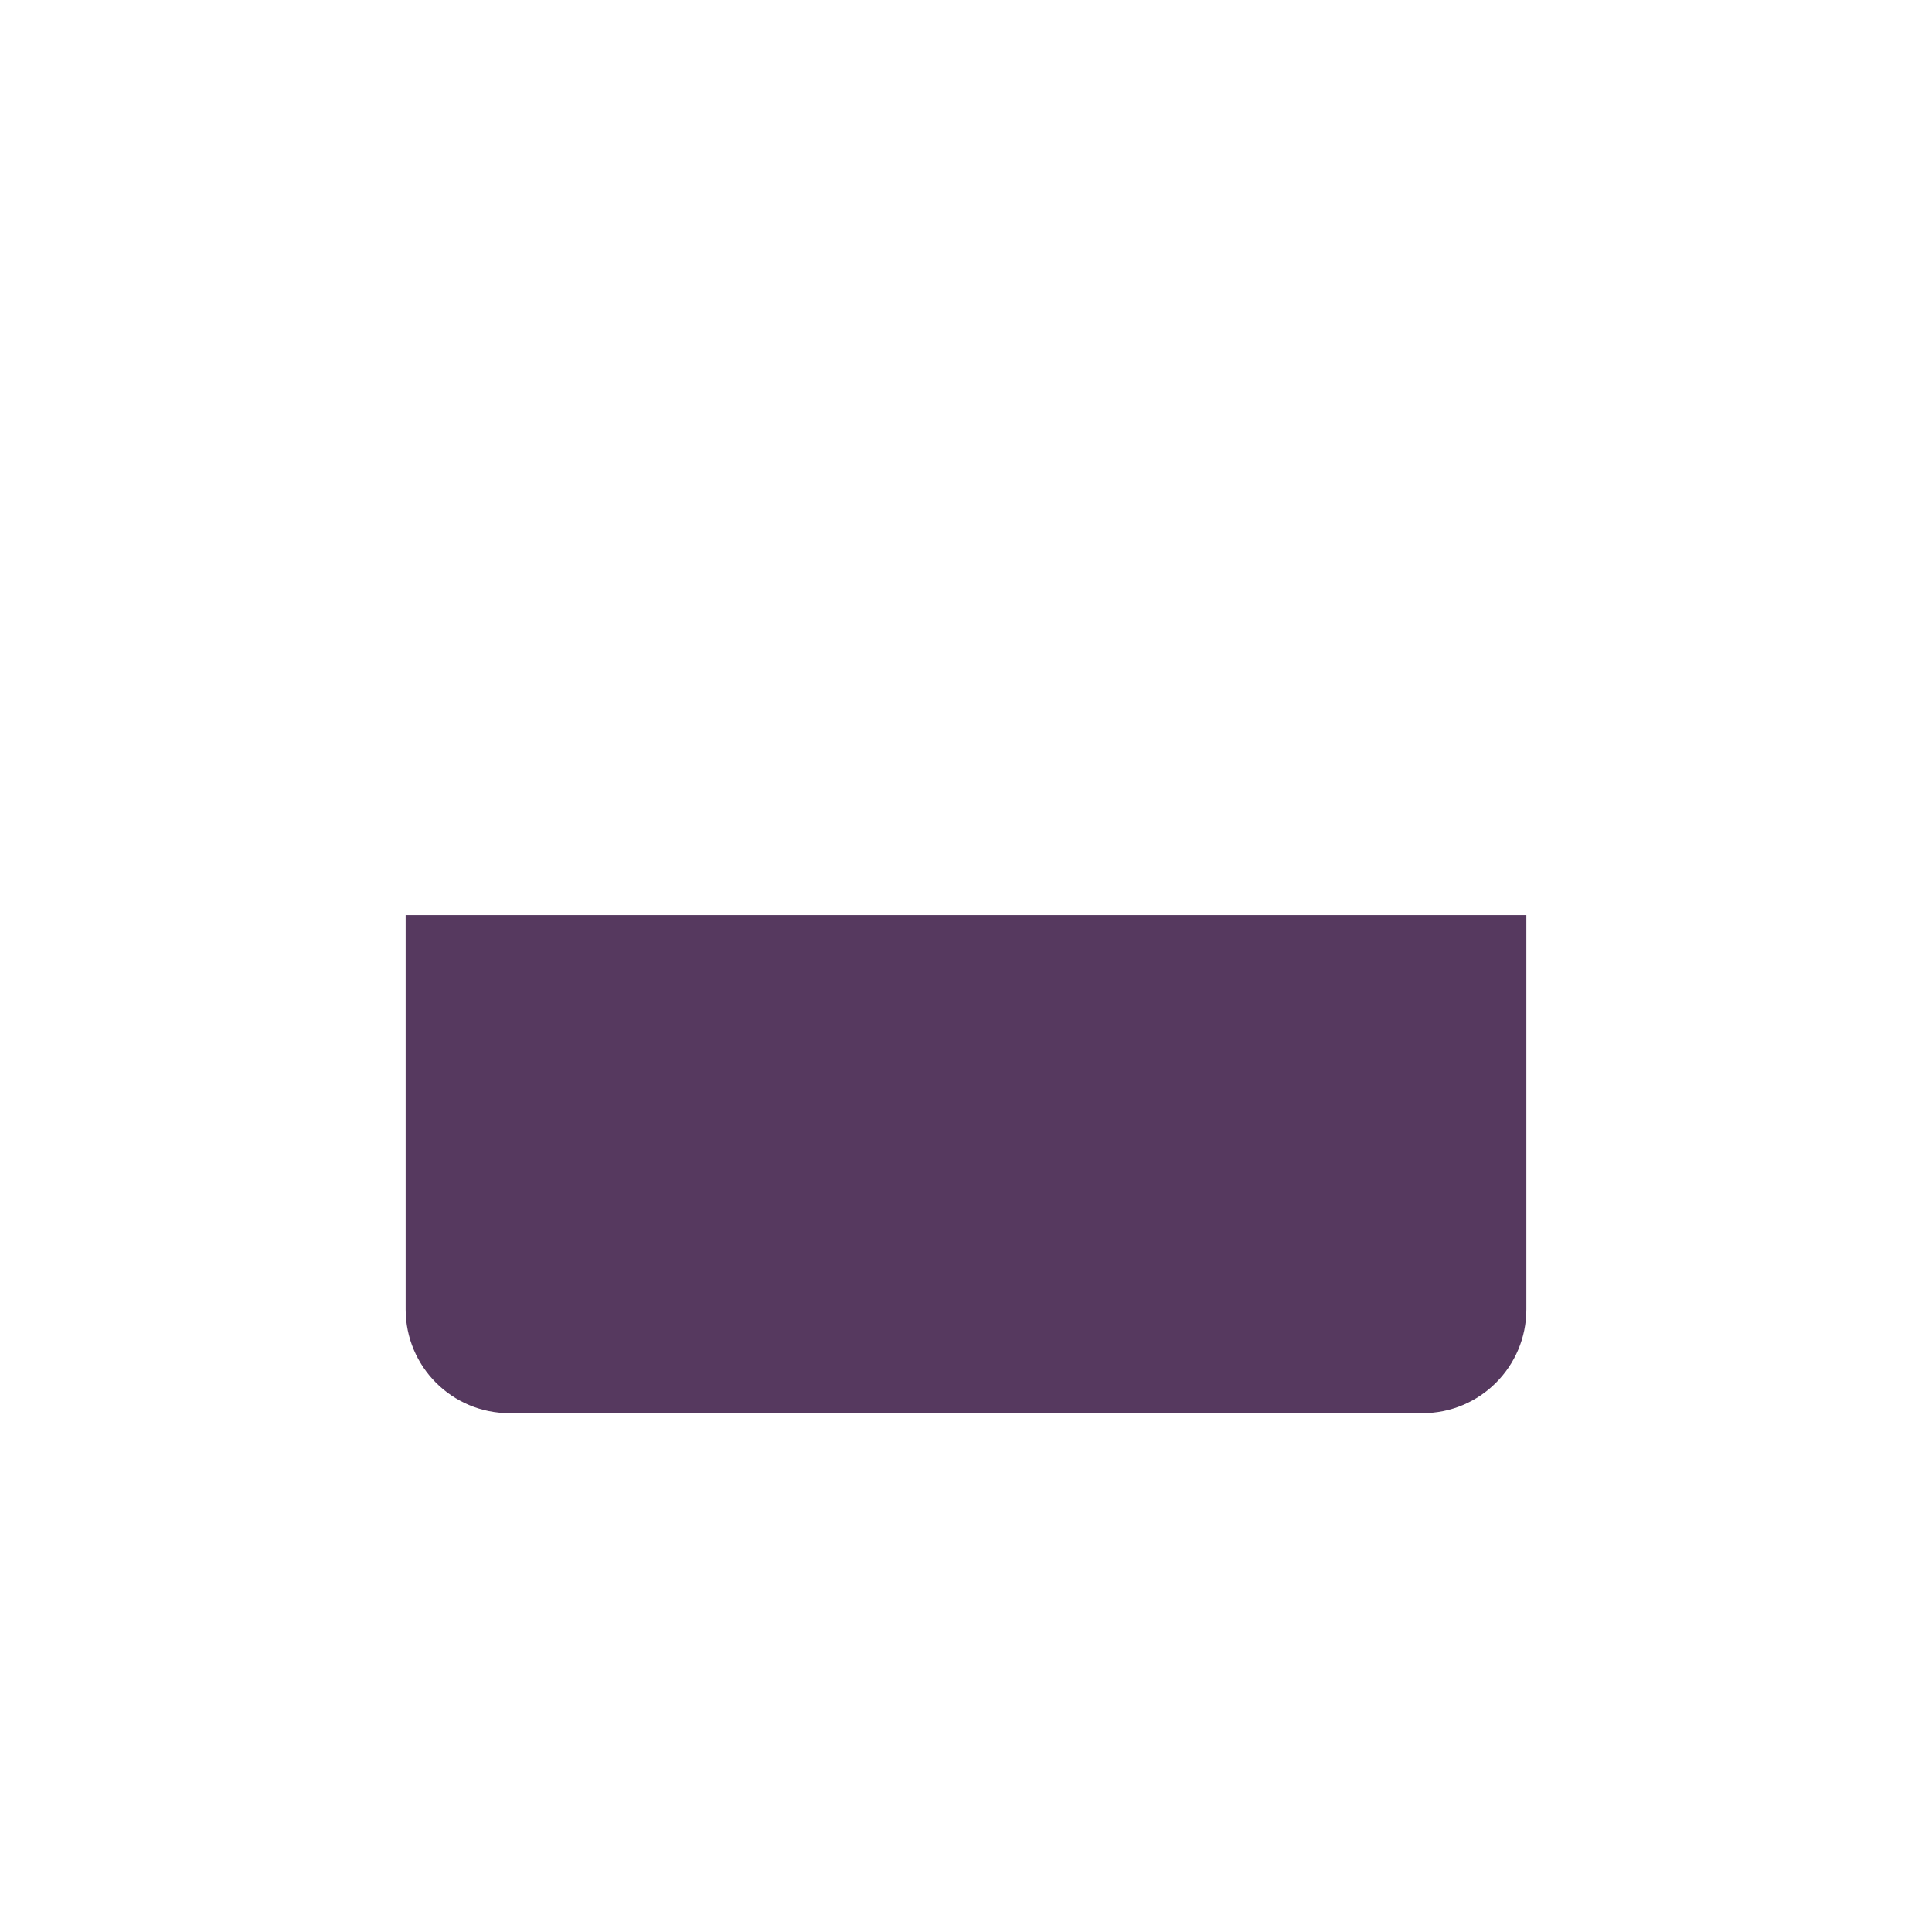
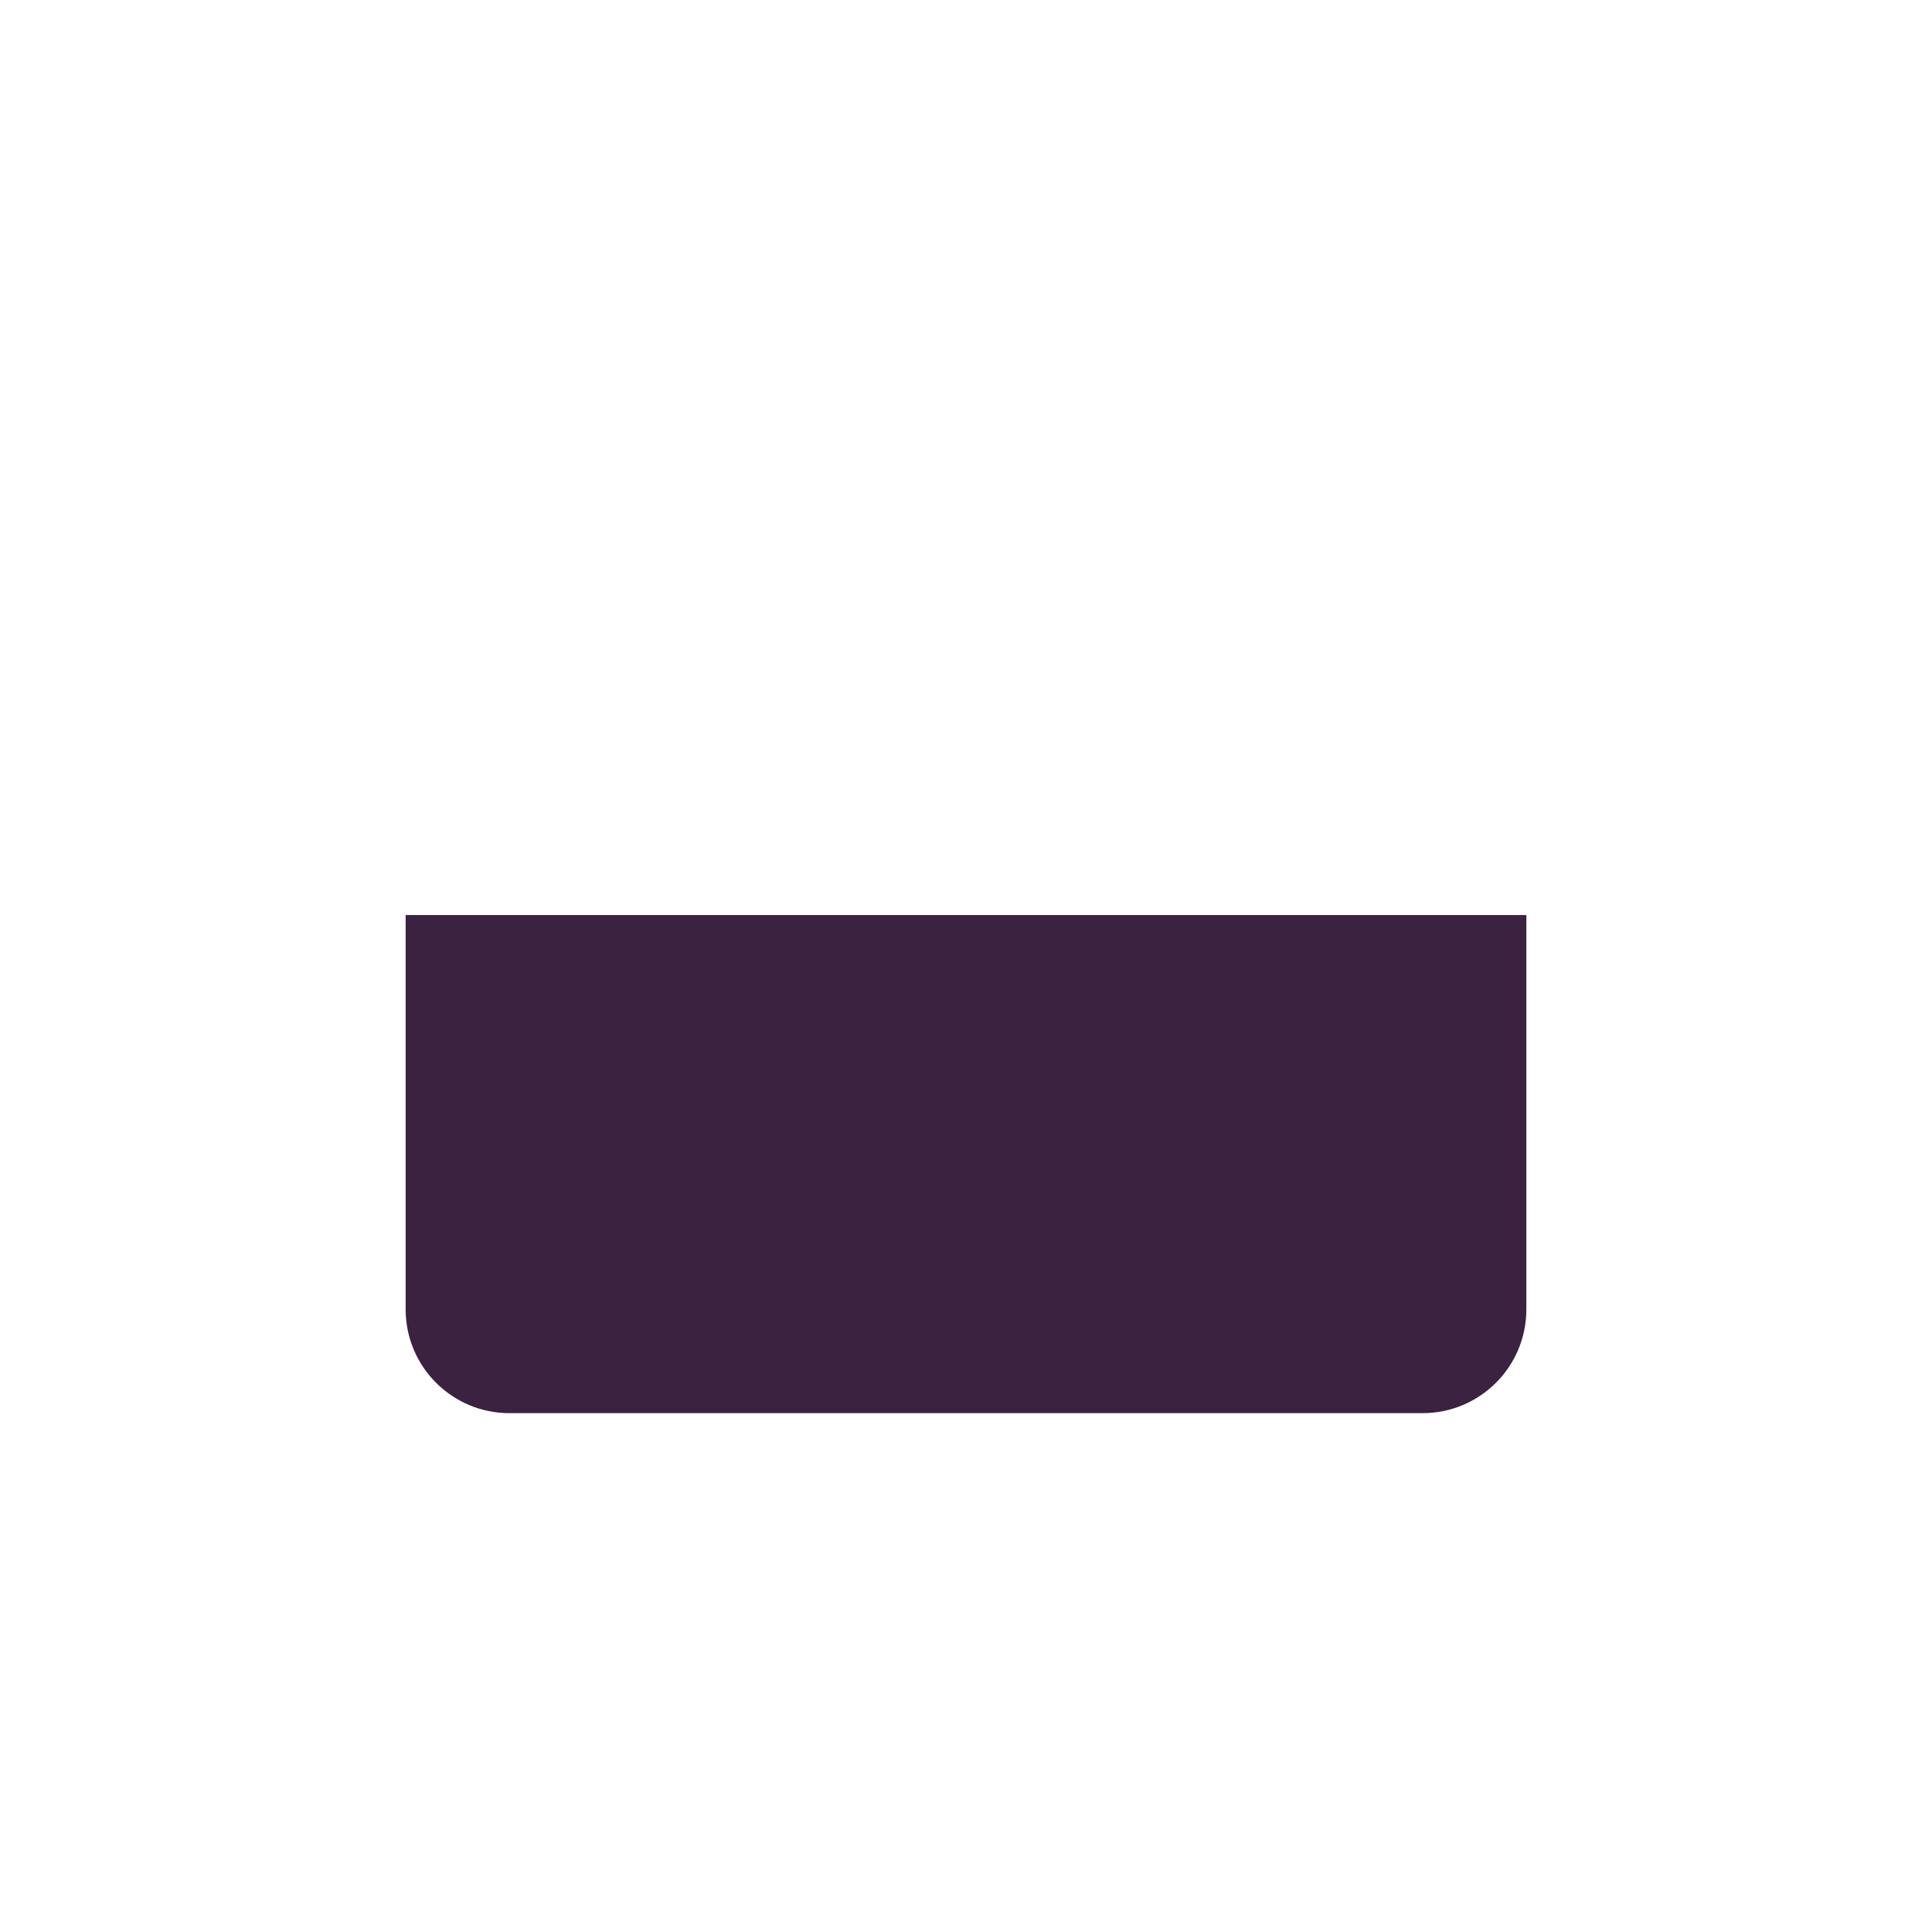
<svg xmlns="http://www.w3.org/2000/svg" width="1024" height="1024" viewBox="0 0 1024 1024">
  <g transform="translate(512 540) scale(11) translate(-32 -36)">
-     <path d="M5 31h54v19a5 5 0 0 1-5 5H10a5 5 0 0 1-5-5z" fill="#56395F" />
+     <path d="M5 31h54v19a5 5 0 0 1-5 5H10a5 5 0 0 1-5-5z" fill="#3B2240" />
  </g>
</svg>
